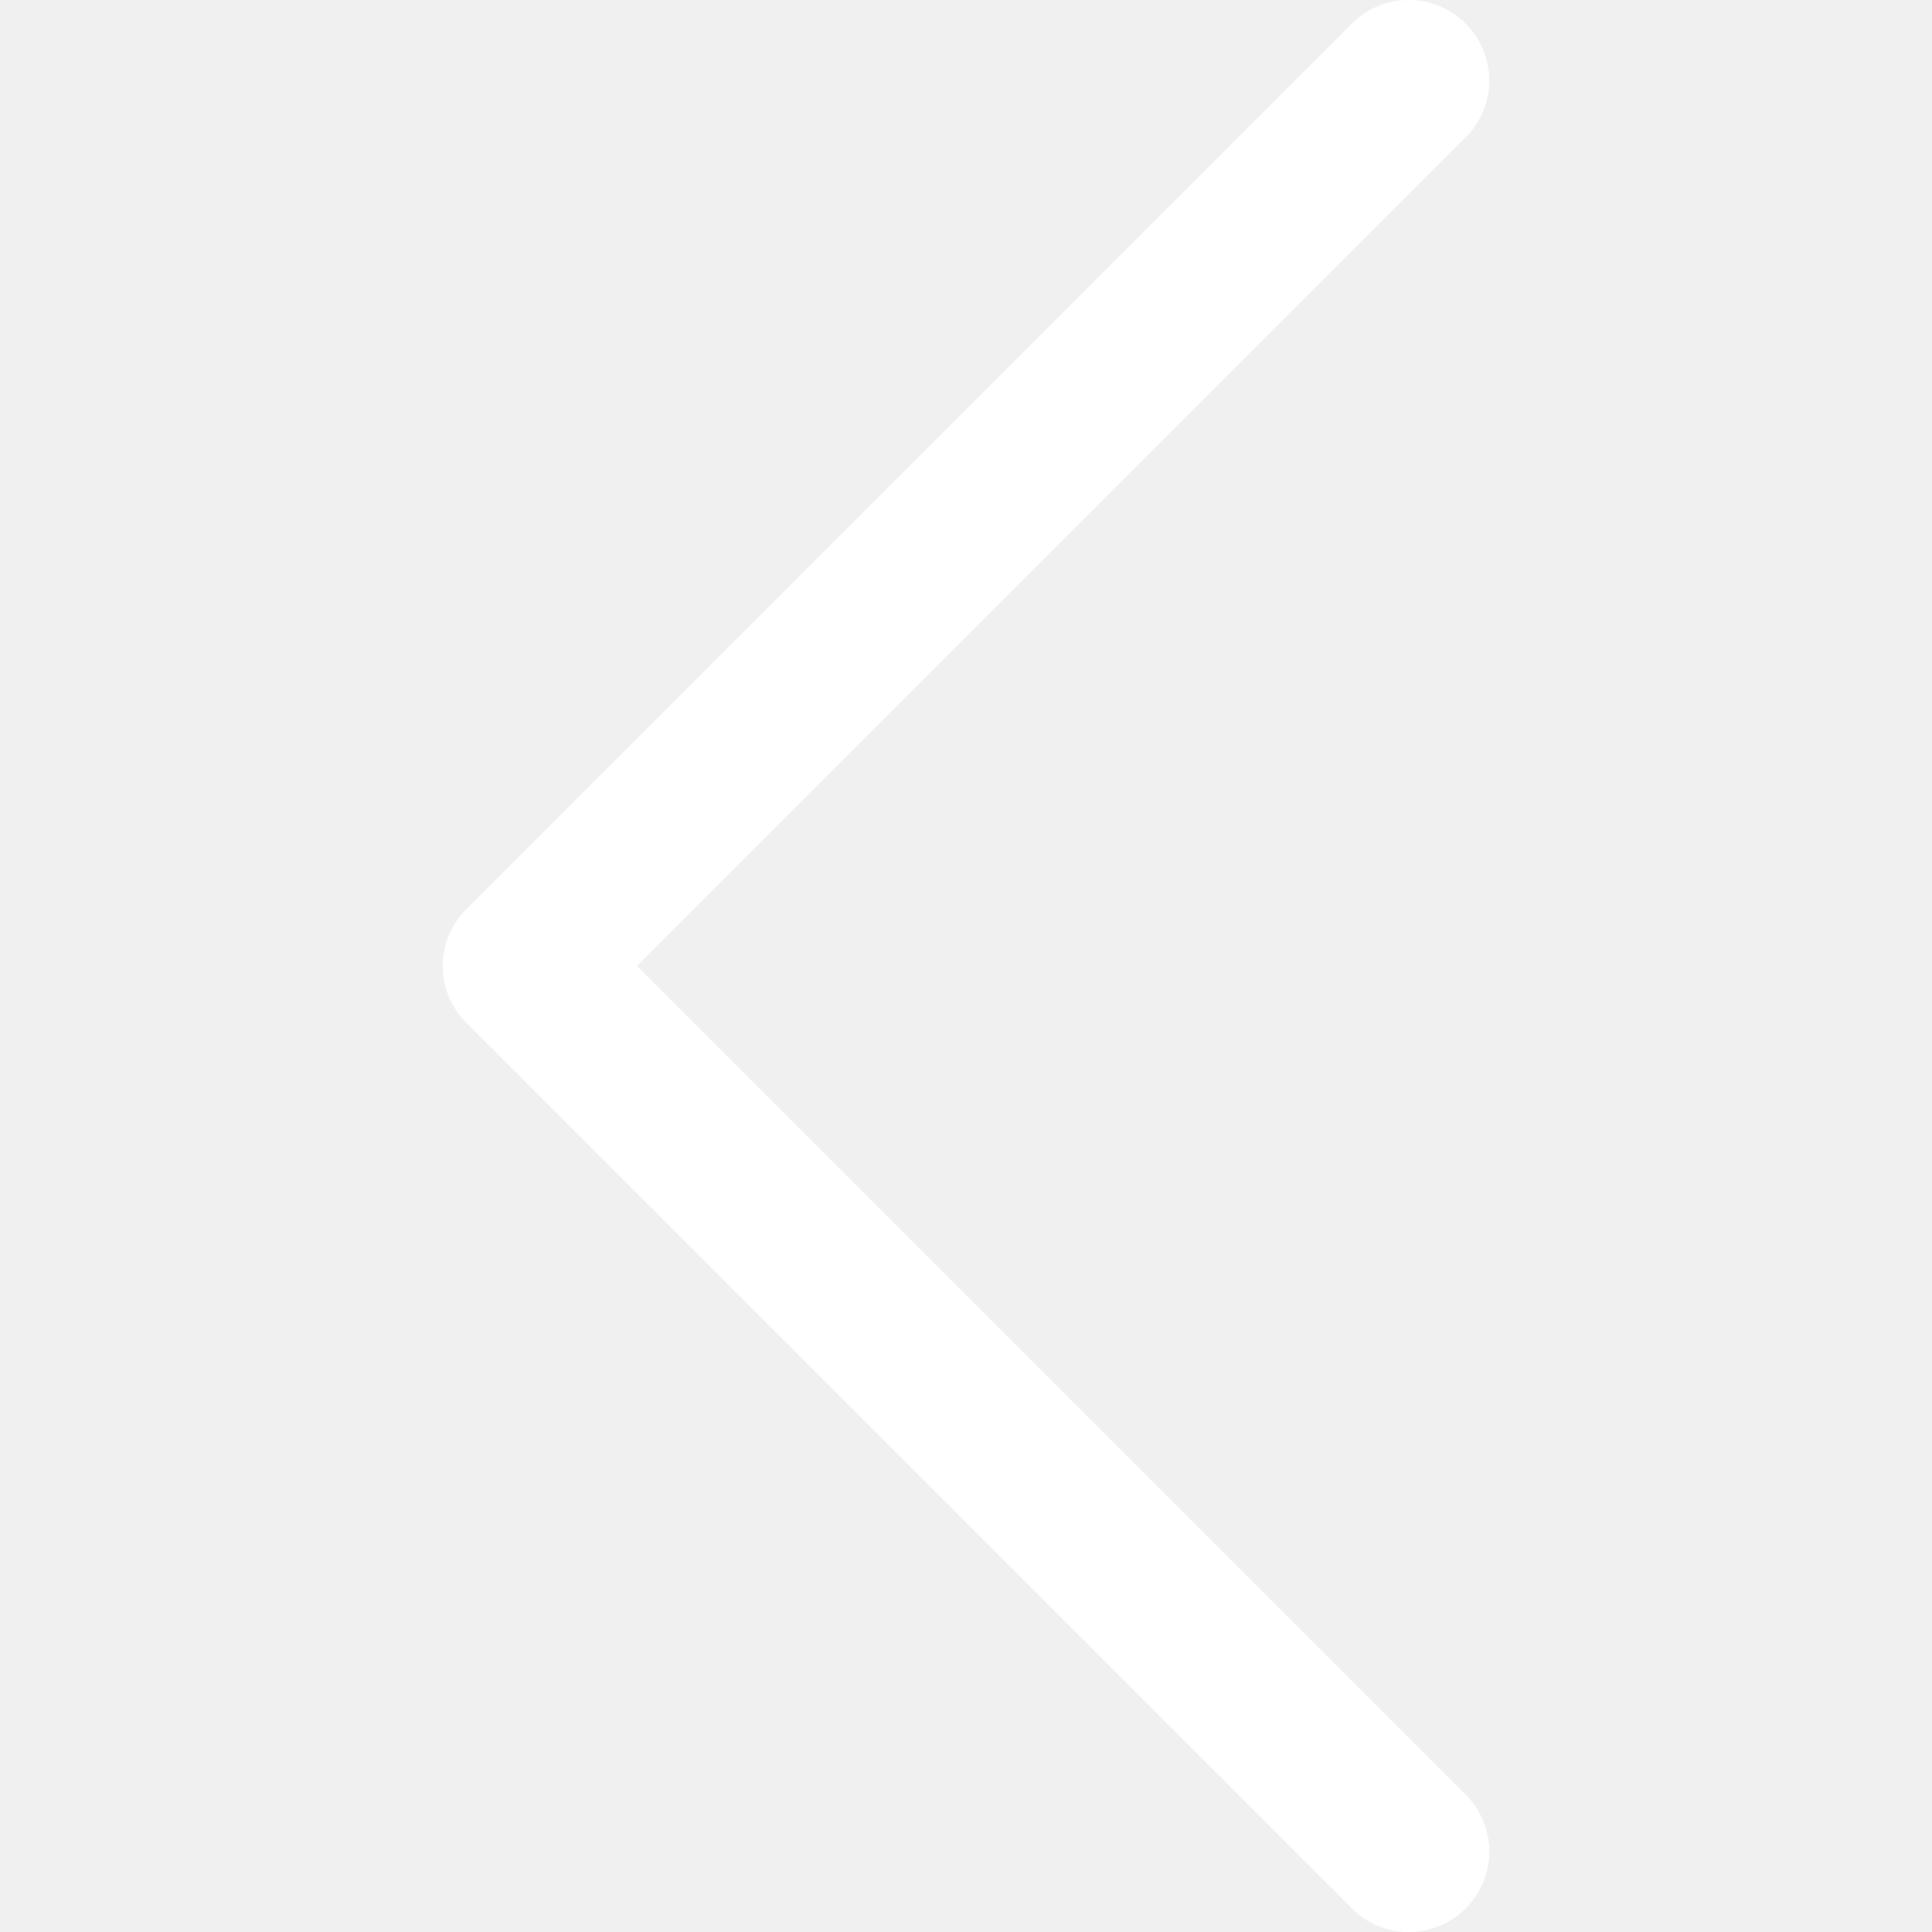
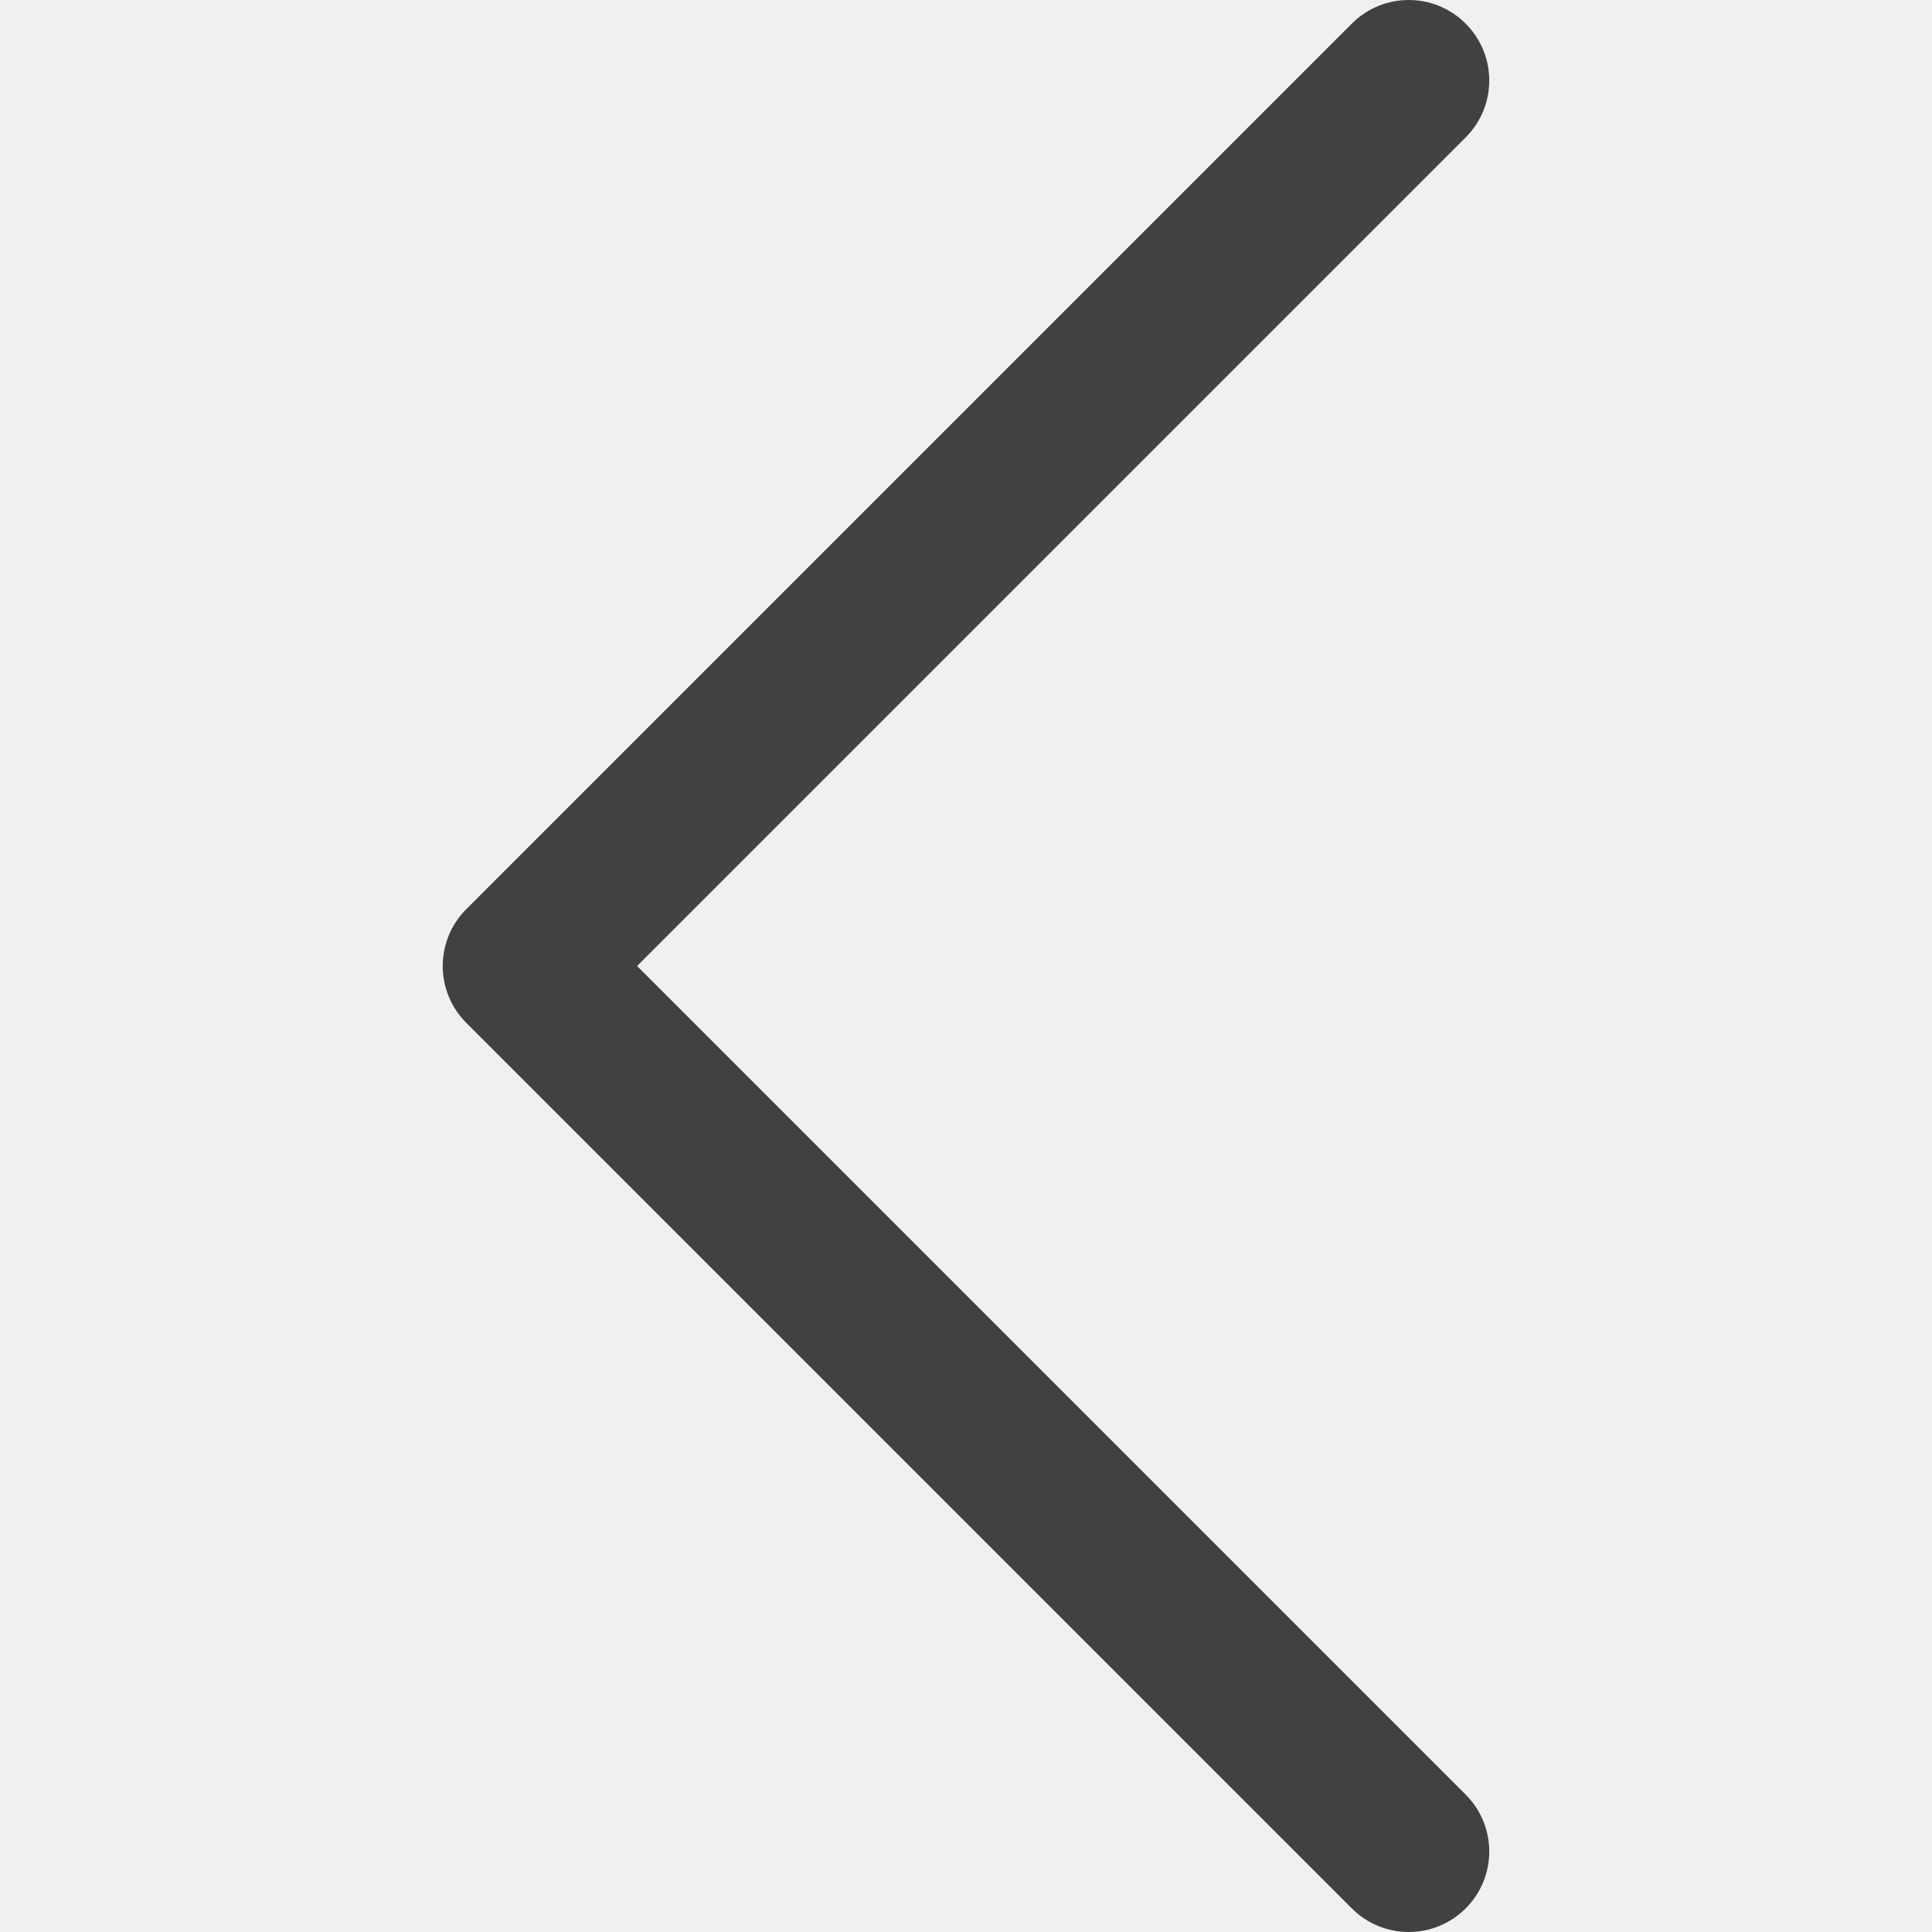
<svg xmlns="http://www.w3.org/2000/svg" version="1.1" id="Layer_1" x="0px" y="0px" viewBox="0 0 512.006 512.006" style="enable-background:new 0 0 512.006 512.006;" fill="#ffffff" xml:space="preserve">
-   <g>
-     <g>
-       <path d="M388.419,475.59L168.834,256.005L388.418,36.421c8.341-8.341,8.341-21.824,0-30.165s-21.824-8.341-30.165,0    L123.586,240.923c-8.341,8.341-8.341,21.824,0,30.165l234.667,234.667c4.16,4.16,9.621,6.251,15.083,6.251    c5.461,0,10.923-2.091,15.083-6.251C396.76,497.414,396.76,483.931,388.419,475.59z" />
+   <defs id="defs41" />
+   <g id="g6" style="fill:#000000;fill-opacity:0.73">
+     <g id="g4" style="fill:#000000;fill-opacity:0.73">
+       <path d="M388.419,475.59L168.834,256.005L388.418,36.421c8.341-8.341,8.341-21.824,0-30.165s-21.824-8.341-30.165,0    L123.586,240.923c-8.341,8.341-8.341,21.824,0,30.165l234.667,234.667c4.16,4.16,9.621,6.251,15.083,6.251    c5.461,0,10.923-2.091,15.083-6.251C396.76,497.414,396.76,483.931,388.419,475.59z" id="path2" style="fill:#000000;fill-opacity:0.73" />
    </g>
  </g>
-   <g>
+   <g id="g8">
</g>
-   <g>
+   <g id="g10">
</g>
-   <g>
+   <g id="g12">
</g>
-   <g>
+   <g id="g14">
</g>
-   <g>
+   <g id="g16">
</g>
-   <g>
+   <g id="g18">
</g>
-   <g>
+   <g id="g20">
</g>
-   <g>
+   <g id="g22">
</g>
-   <g>
+   <g id="g24">
</g>
-   <g>
+   <g id="g26">
</g>
-   <g>
+   <g id="g28">
</g>
-   <g>
+   <g id="g30">
</g>
-   <g>
+   <g id="g32">
</g>
-   <g>
+   <g id="g34">
</g>
-   <g>
+   <g id="g36">
</g>
</svg>
